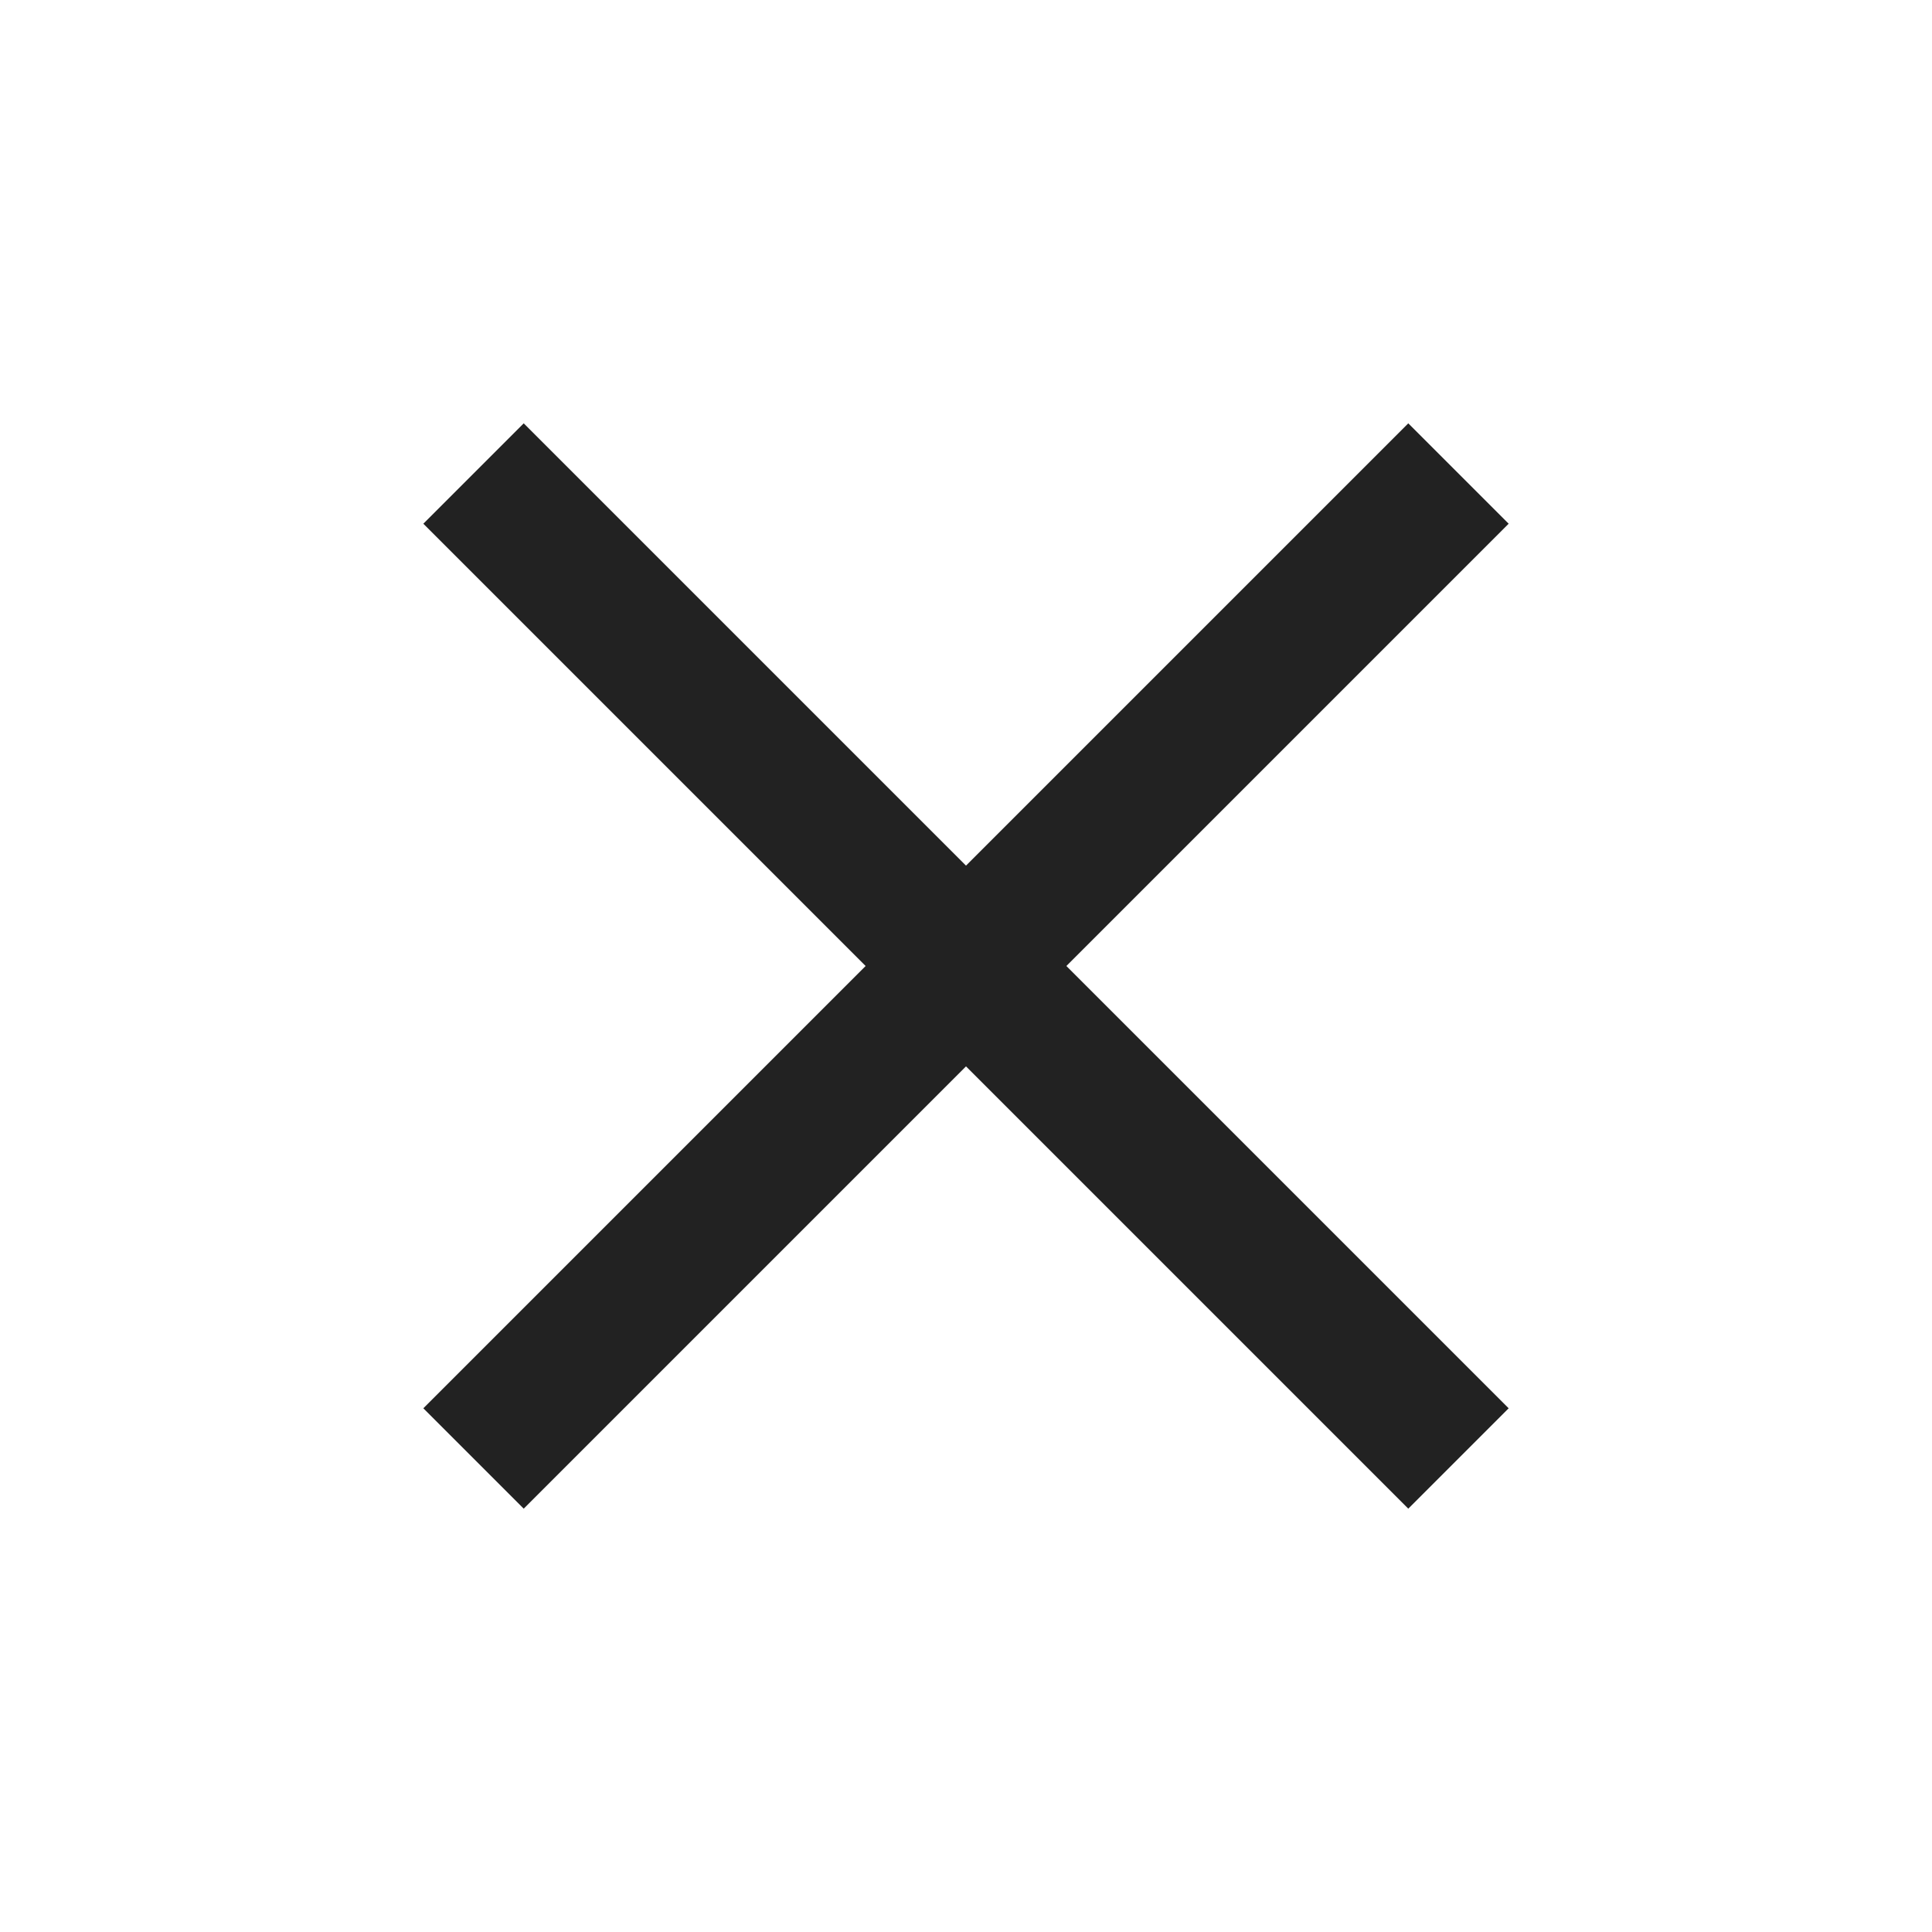
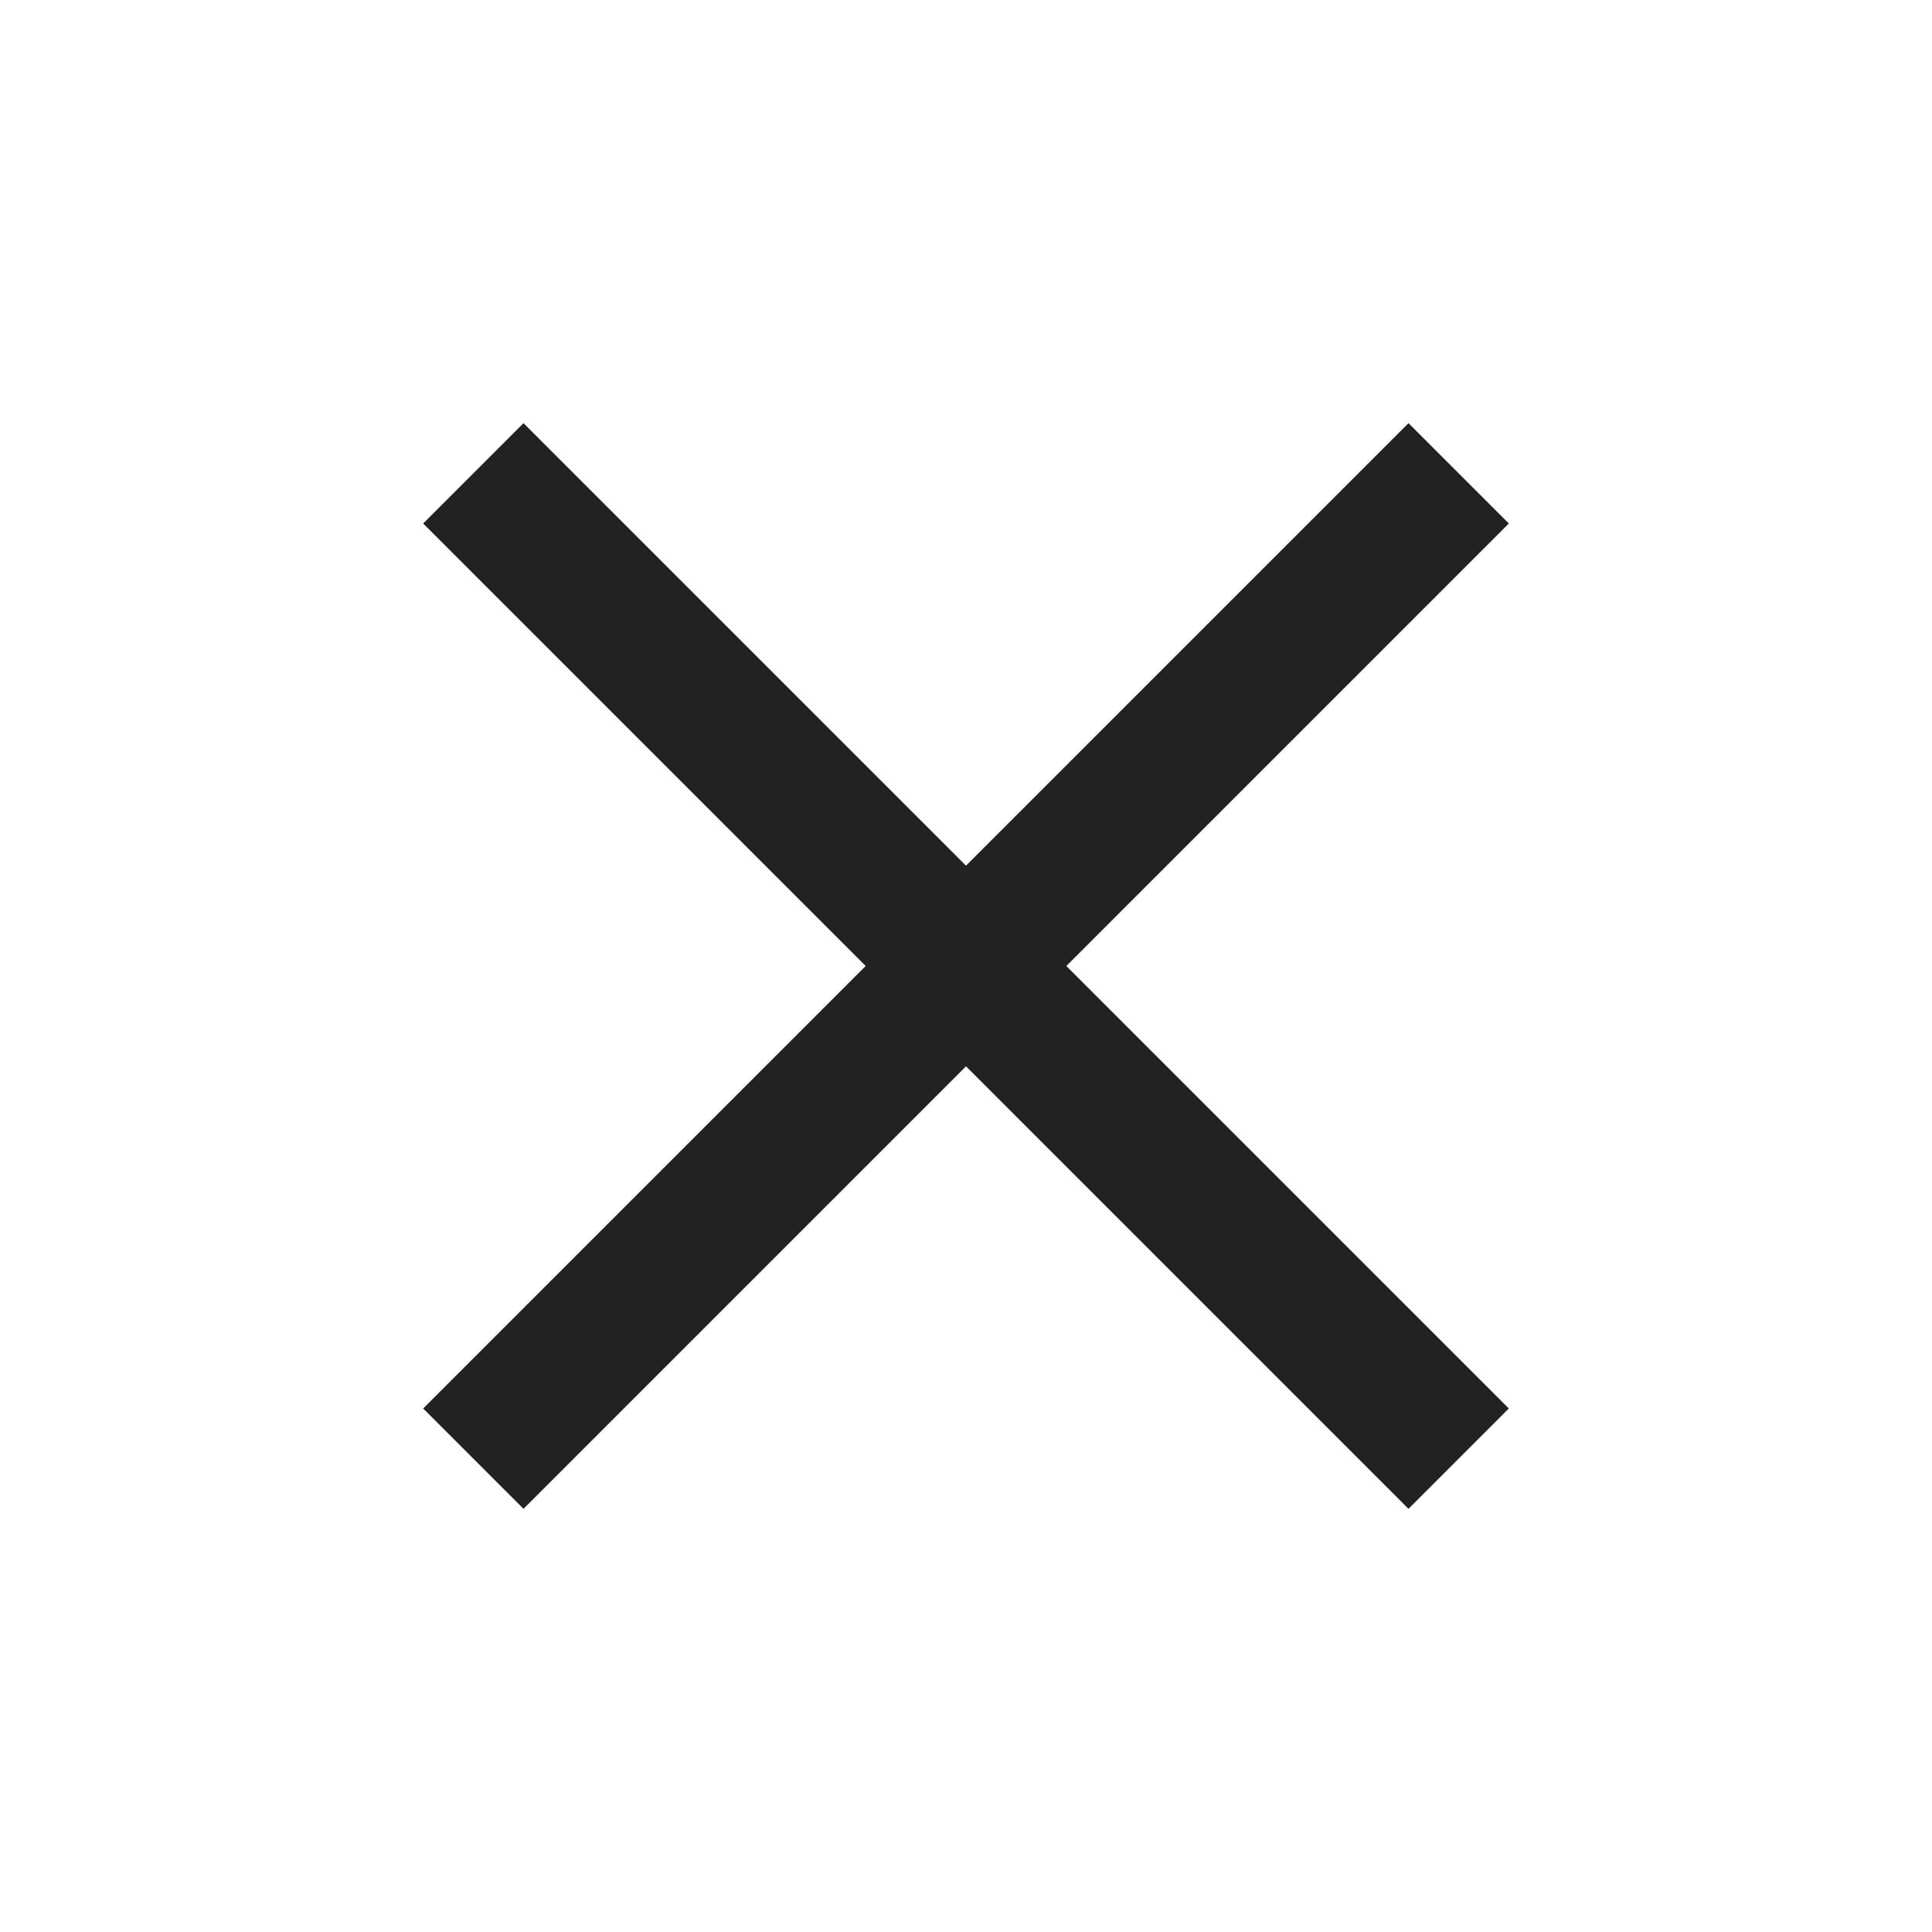
- <svg xmlns="http://www.w3.org/2000/svg" id="Layer_1" data-name="Layer 1" viewBox="0 0 32 32">
-   <g id="icon_hamburger_hover_white" data-name="icon/hamburger/hover/white">
-     <g id="Group-3">
-       <path id="Path-4" d="M24.157,24.157,7.843,7.843" fill="none" stroke="#222" stroke-width="2.351" />
-     </g>
-   </g>
-   <path id="Path-4-Copy-2" d="M24.157,7.843,7.843,24.157" fill="none" stroke="#222" stroke-width="2.351" />
+ <svg xmlns="http://www.w3.org/2000/svg" viewBox="0 0 32 32">
+   <path fill="none" stroke="#222" stroke-width="2.35" d="M24.16 24.16L7.84 7.84" />
+   <path fill="none" stroke="#222" stroke-width="2.35" d="M24.16 7.84L7.84 24.16" />
</svg>
